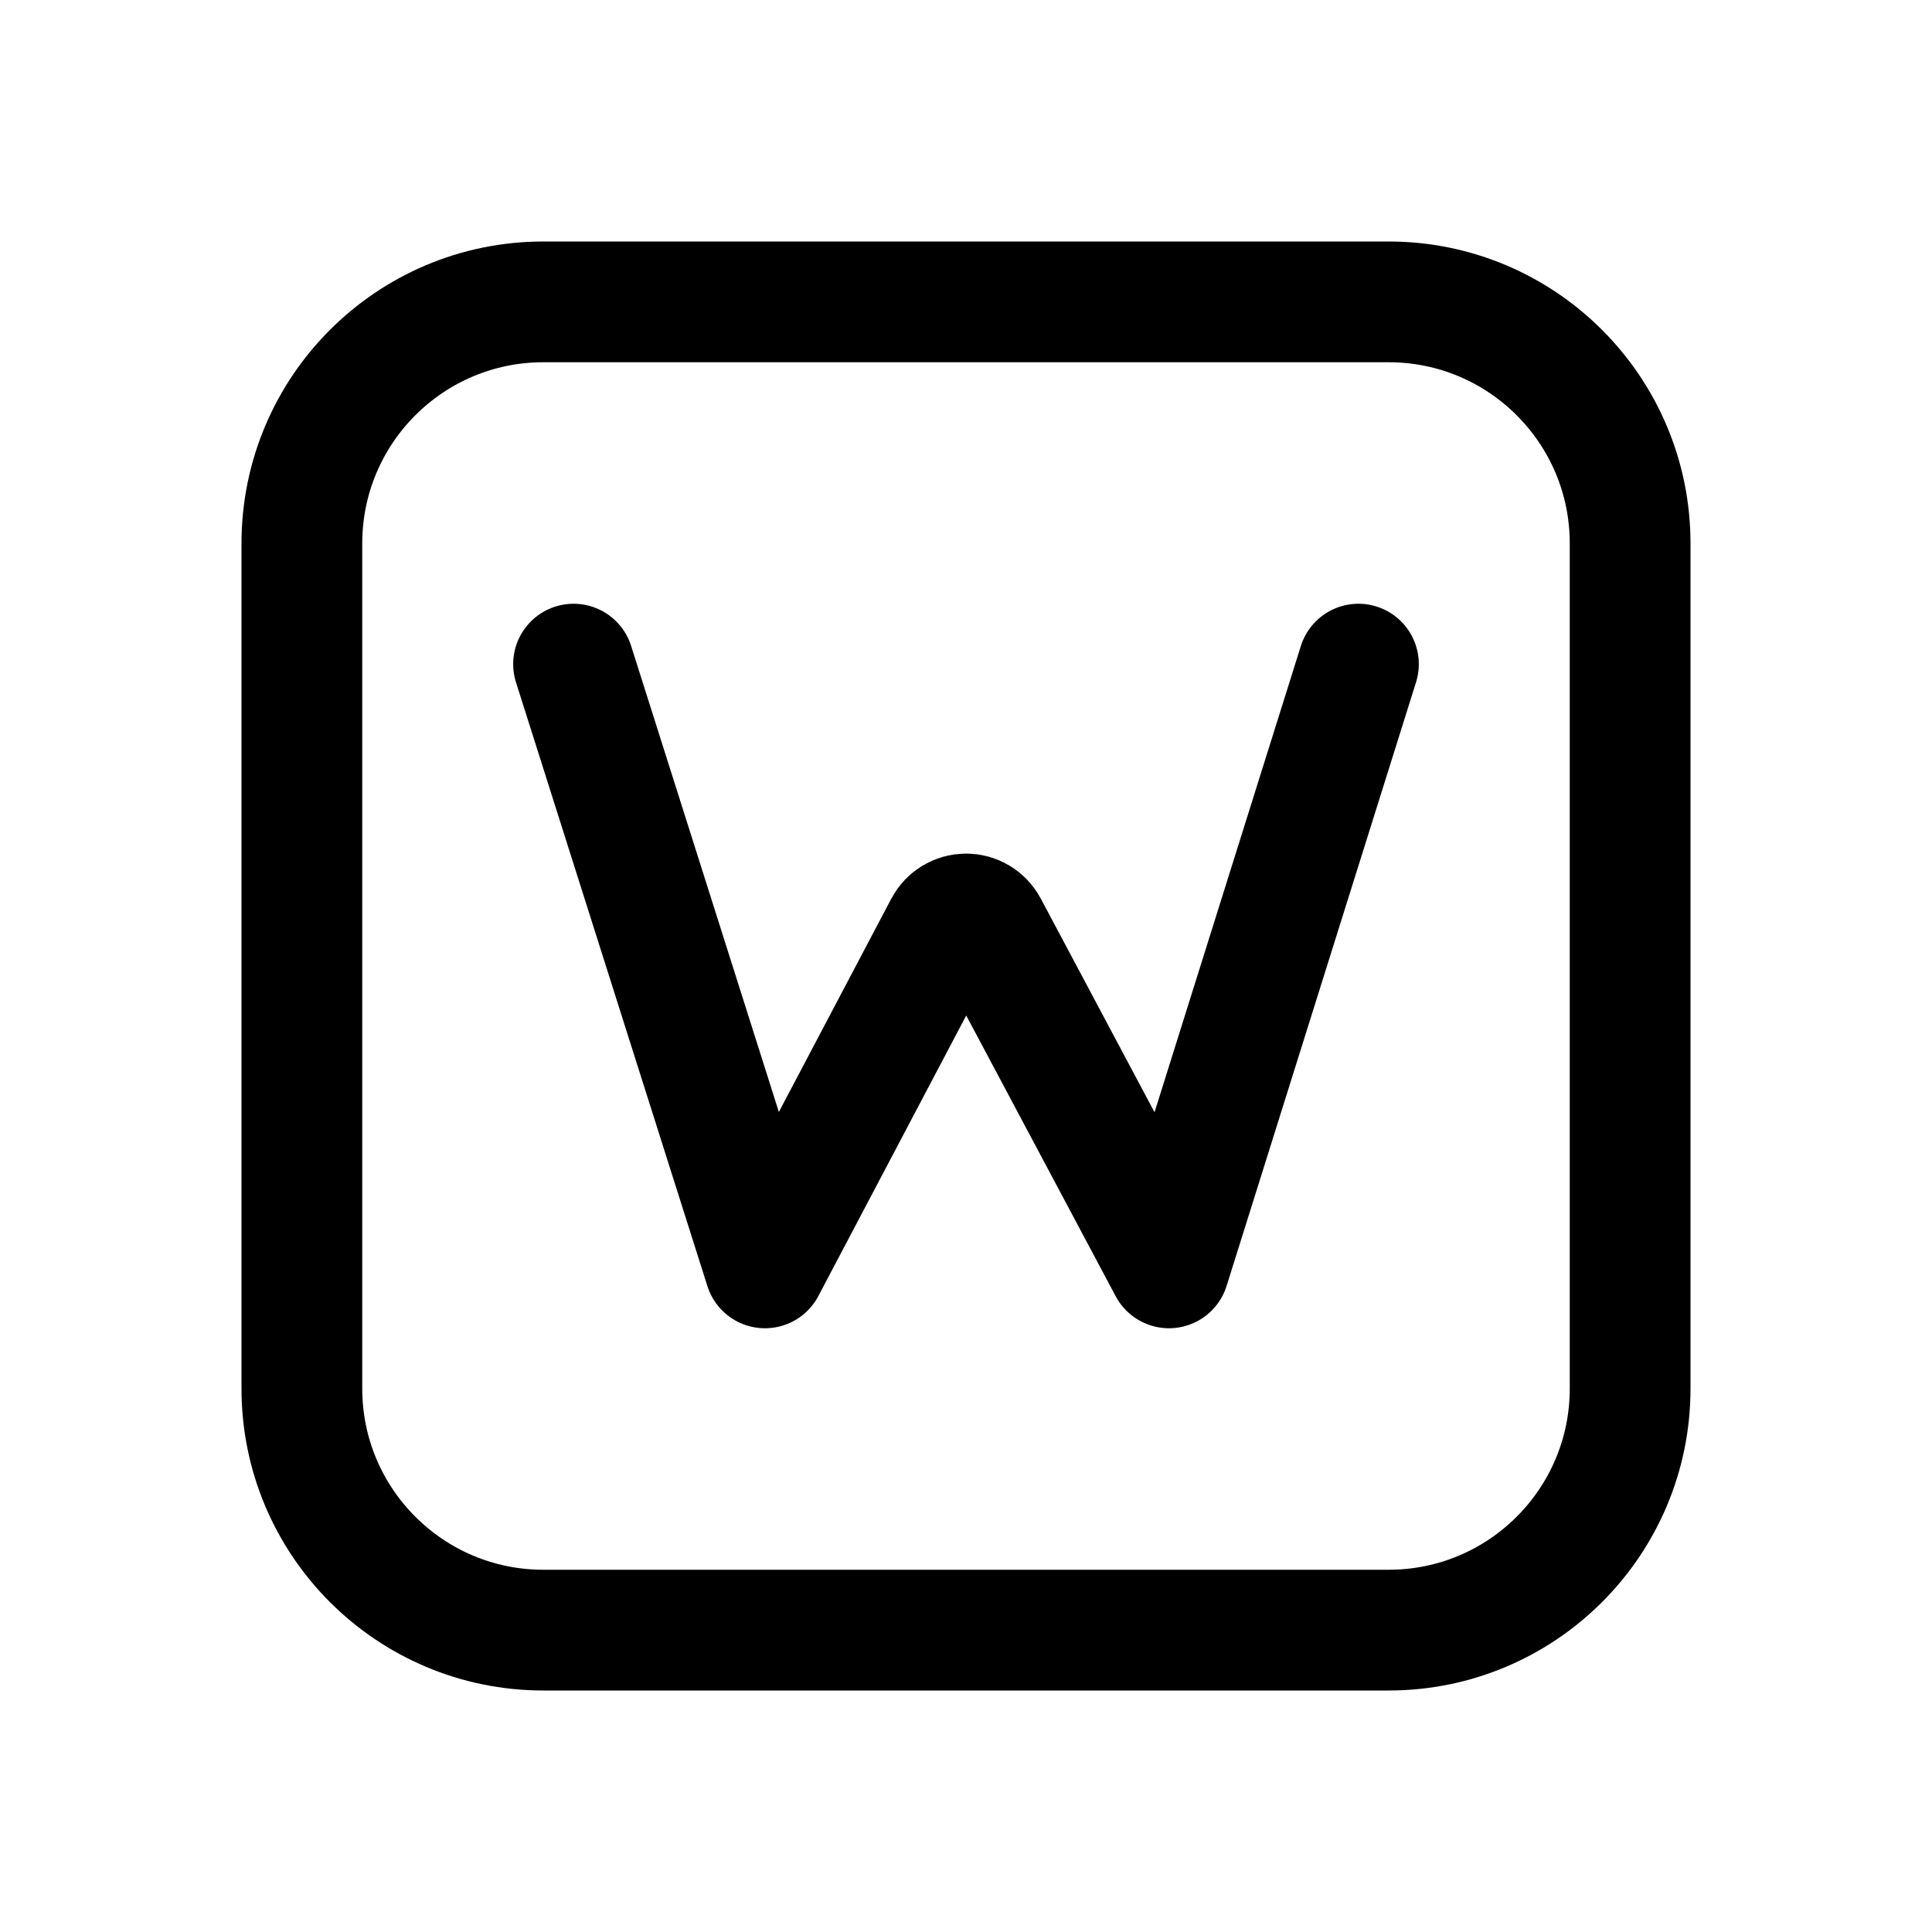
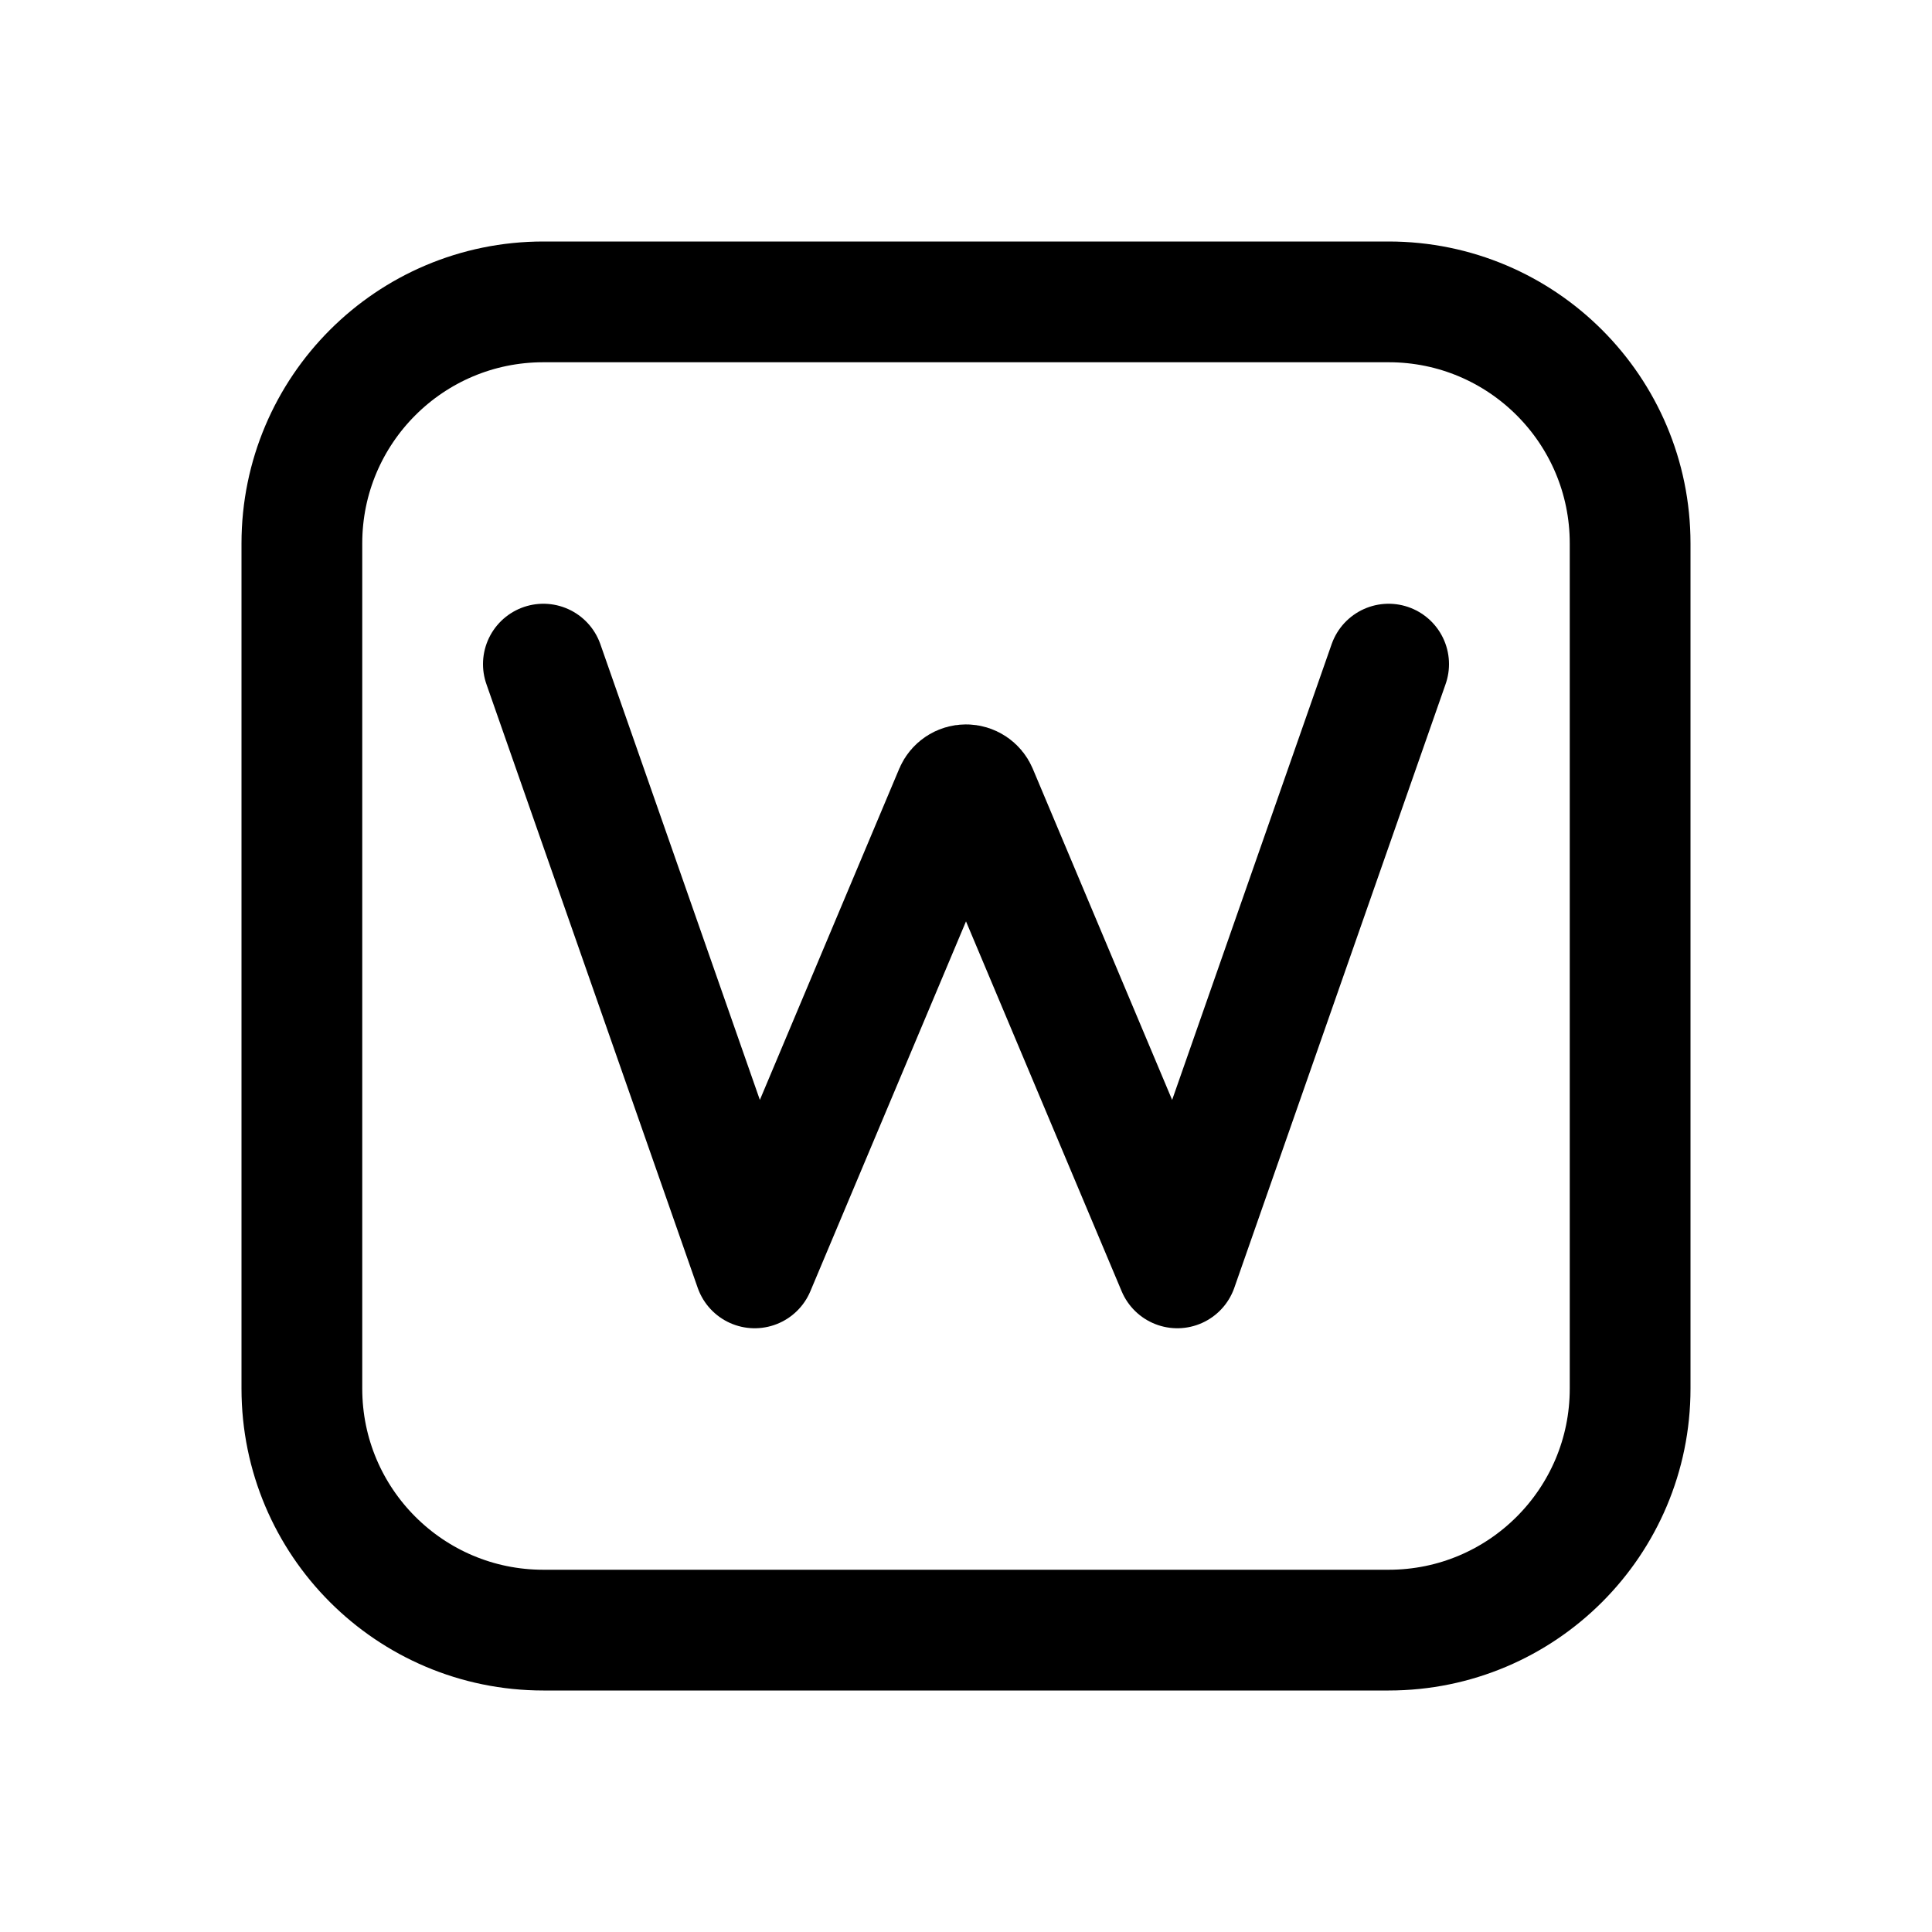
<svg xmlns="http://www.w3.org/2000/svg" width="16" height="16" fill="none" viewBox="0 0 16 16">
-   <path stroke="currentColor" stroke-linecap="round" stroke-linejoin="round" d="m4.75 5.5 1.585 5 1.489-2.825a.2.2 0 0 1 .353 0L9.681 10.5l1.569-5" />
+   <path stroke="currentColor" stroke-linecap="round" stroke-linejoin="round" d="m4.5 5.5 1.75 5 1.658-3.94a.1.1 0 0 1 .184 0L9.75 10.5l1.75-5" />
  <rect width="11" height="11" x="2.5" y="2.5" stroke="currentColor" rx="2" />
</svg>
